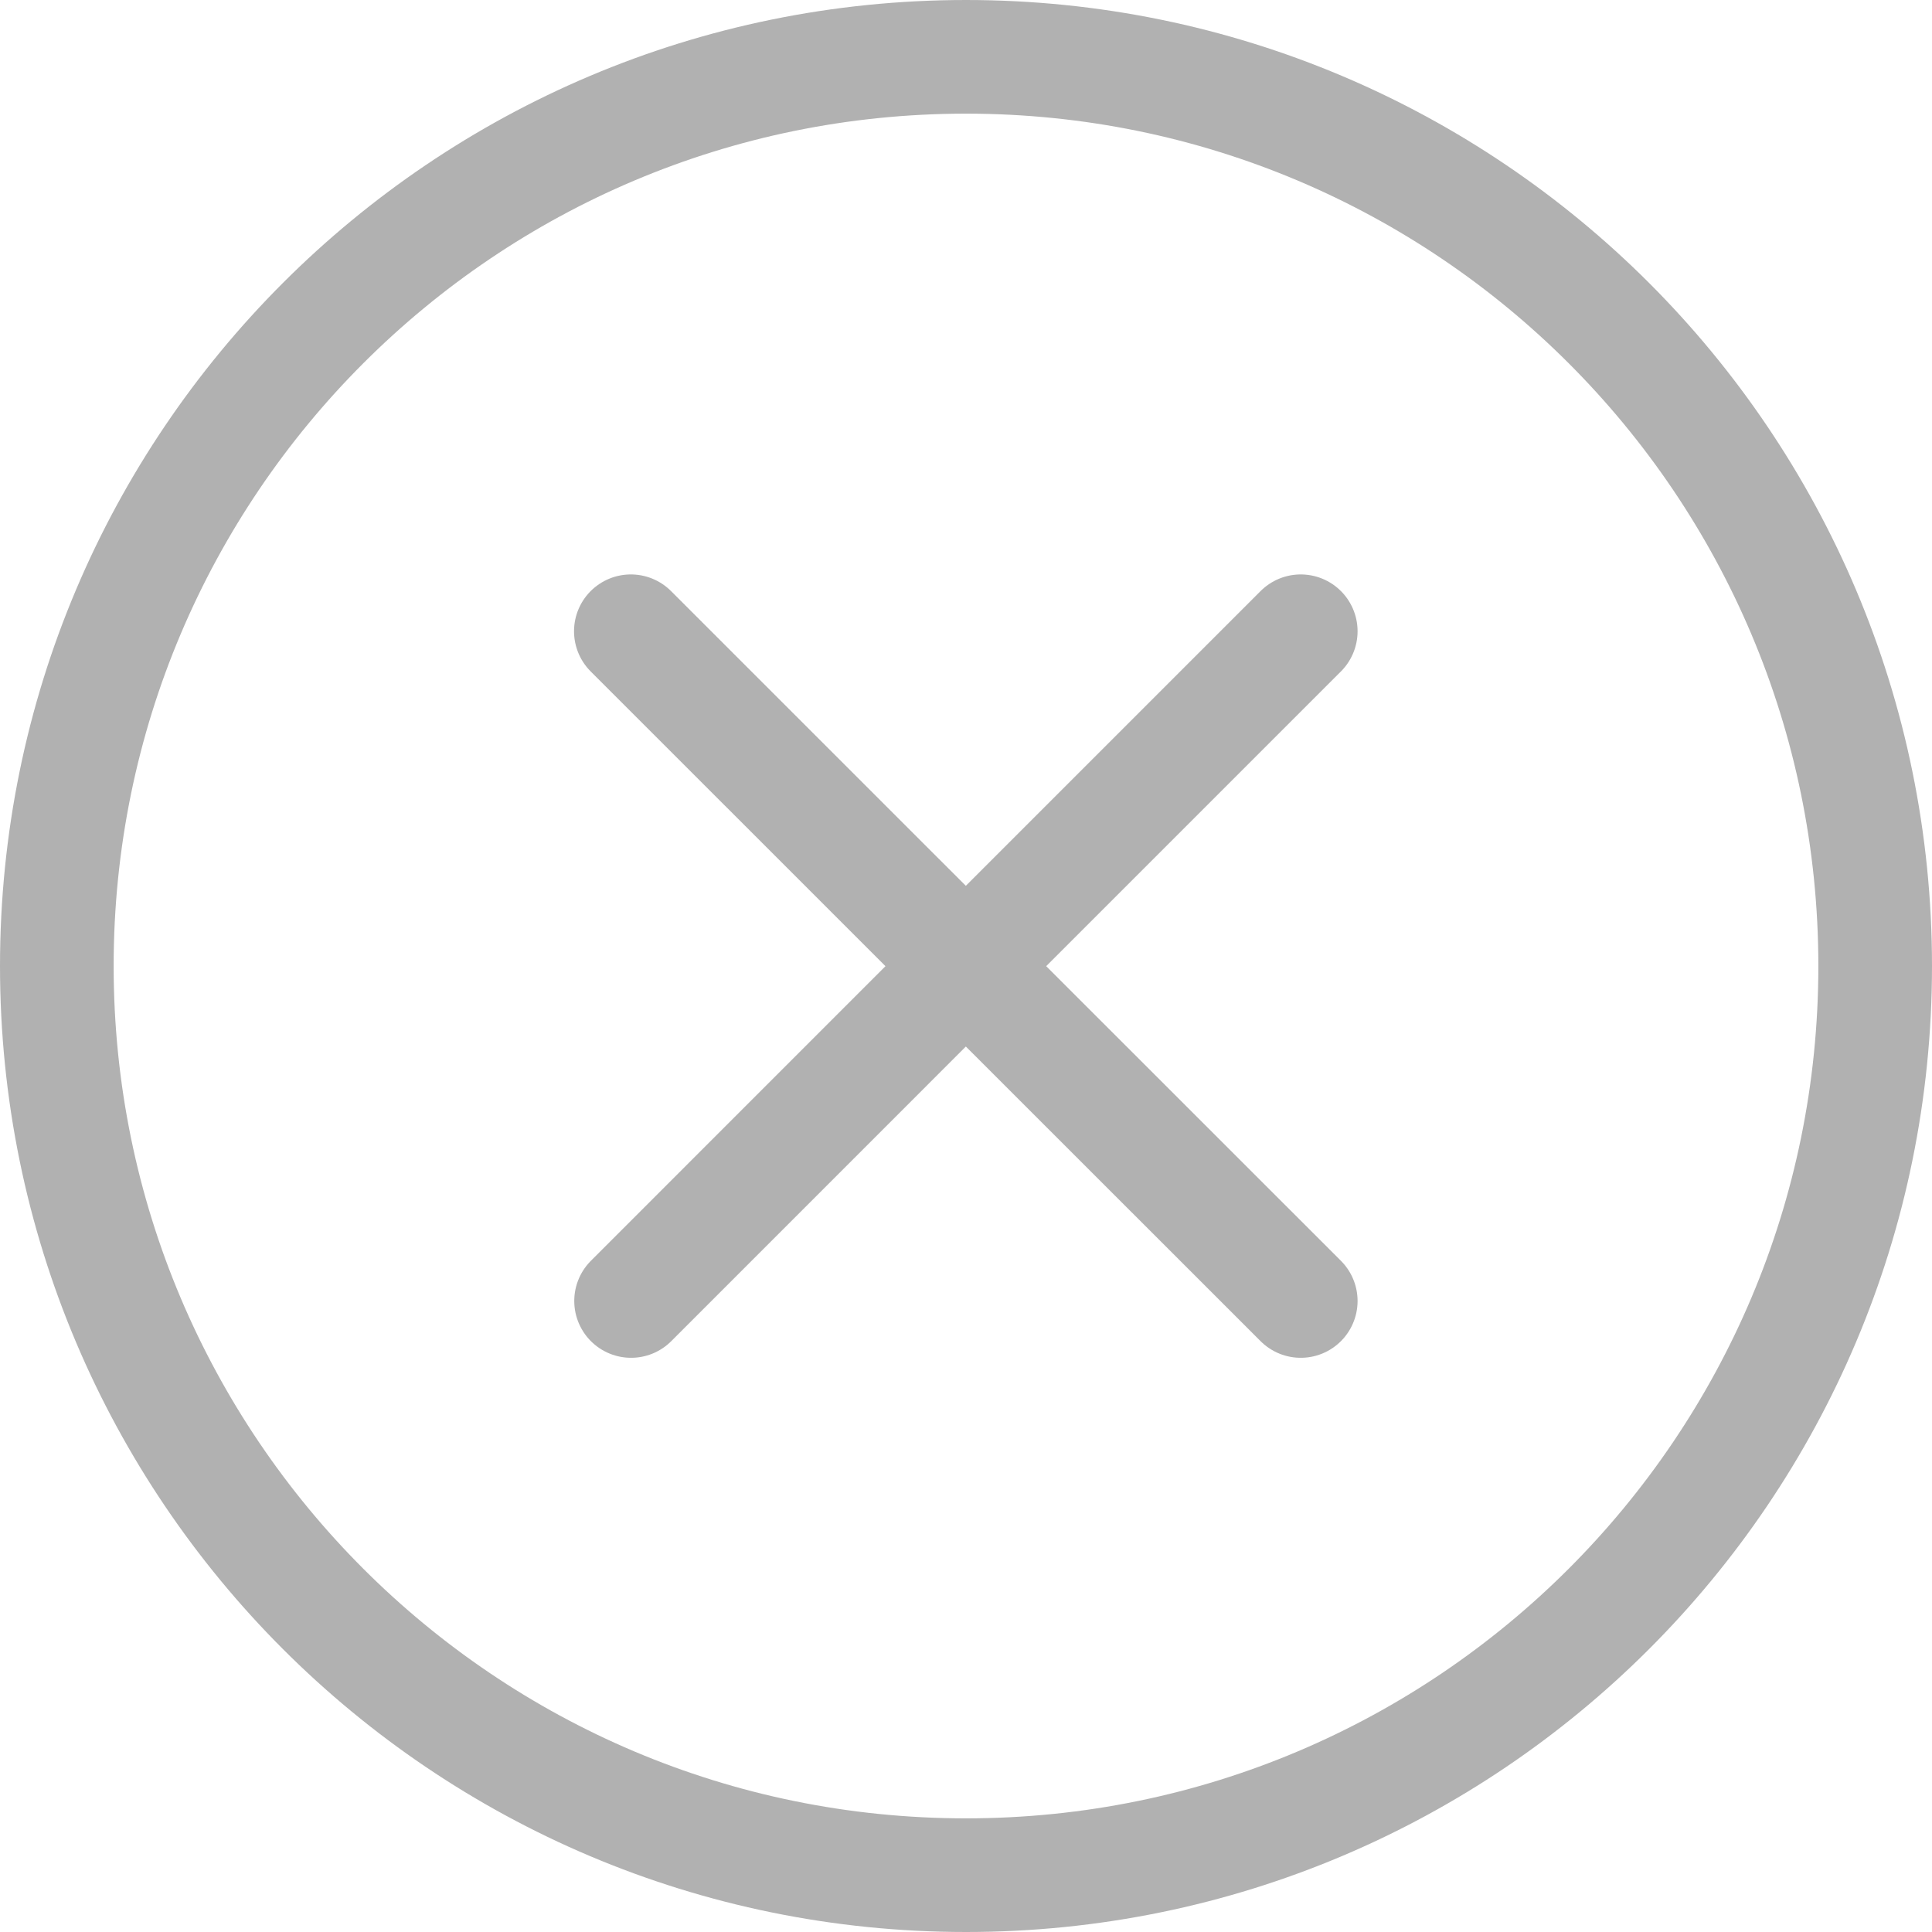
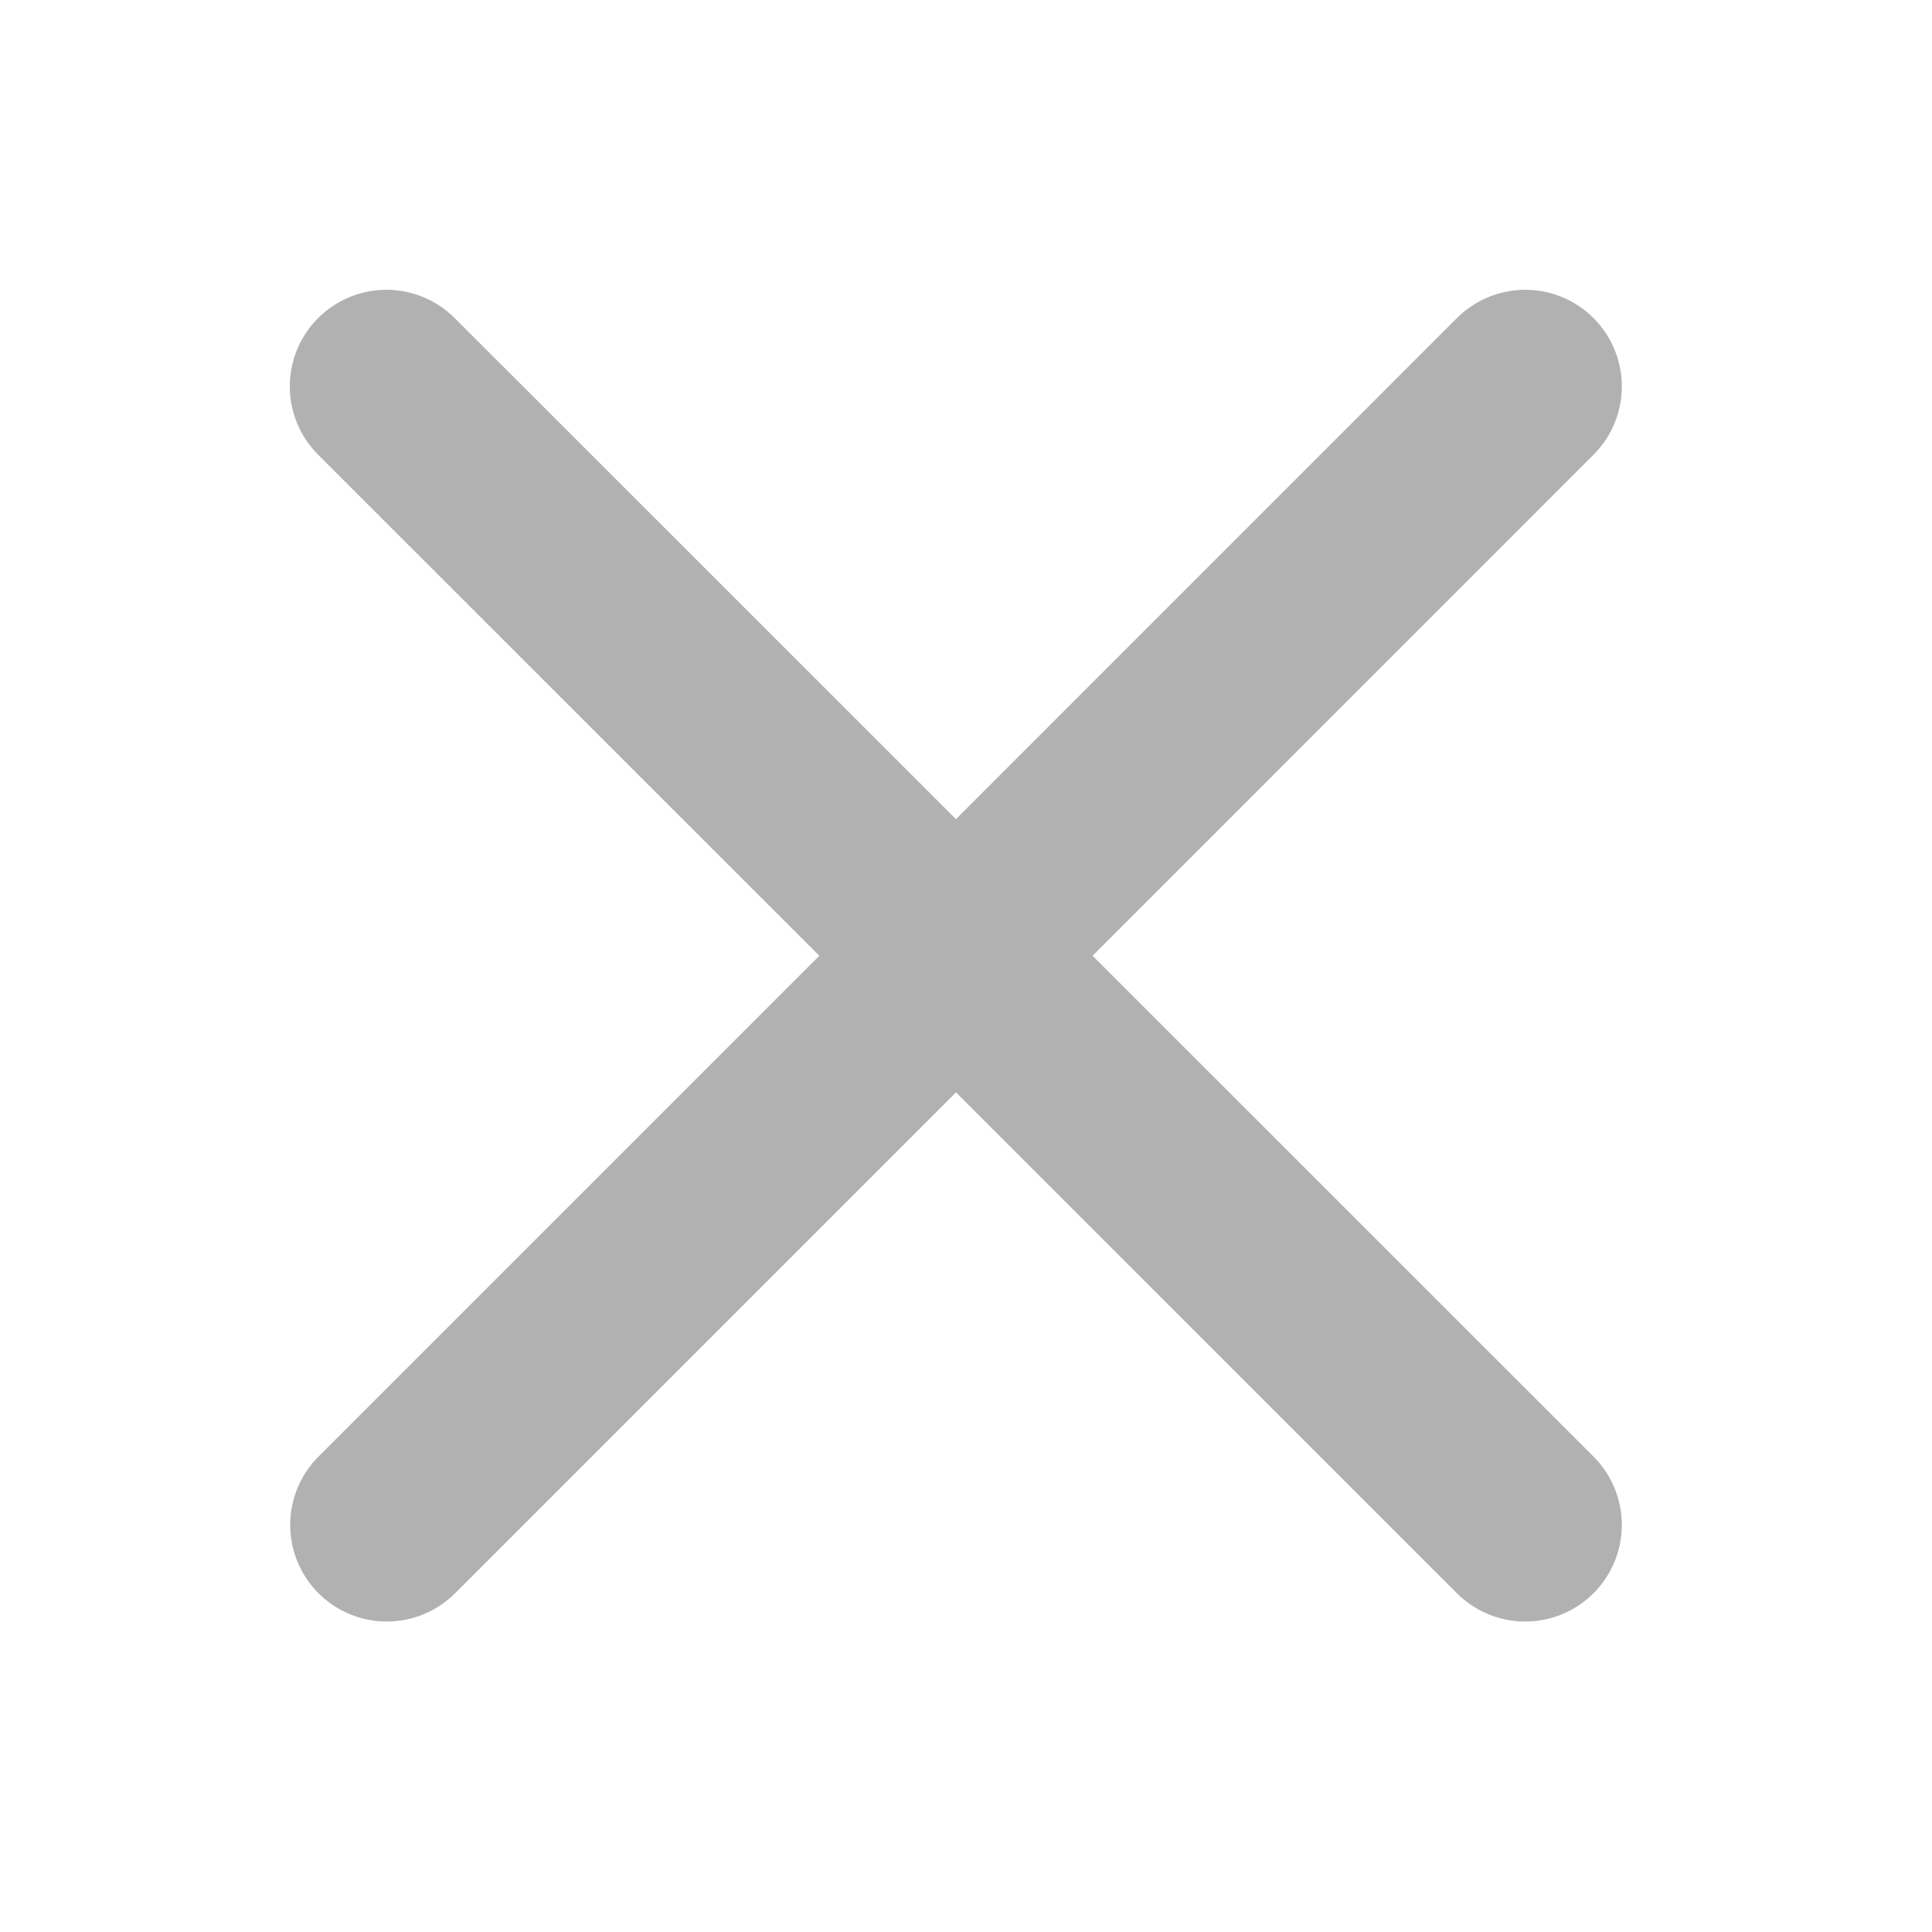
- <svg xmlns="http://www.w3.org/2000/svg" width="34" height="34" viewBox="0 0 34 34" fill="none">
-   <path d="M11.106 22.895L16.997 17.003M16.997 17.003L22.891 11.109M16.997 17.003L22.891 22.895M16.997 17.003L11.102 11.109M33 17C33 25.837 25.837 33 17 33C8.163 33 1 25.837 1 17C1 8.163 8.163 1 17 1C25.837 1 33 8.163 33 17Z" stroke="#B1B1B1" stroke-width="2" stroke-linecap="round" />
+ <svg xmlns="http://www.w3.org/2000/svg" width="20" height="20" viewBox="0 0 20 20" fill="none">
+   <path d="M4.004 15.786L9.896 9.894M9.896 9.894L15.789 4M9.896 9.894L15.789 15.786M9.896 9.894L4 4" stroke="#B1B1B1" stroke-width="2" stroke-linecap="round" />
</svg>
